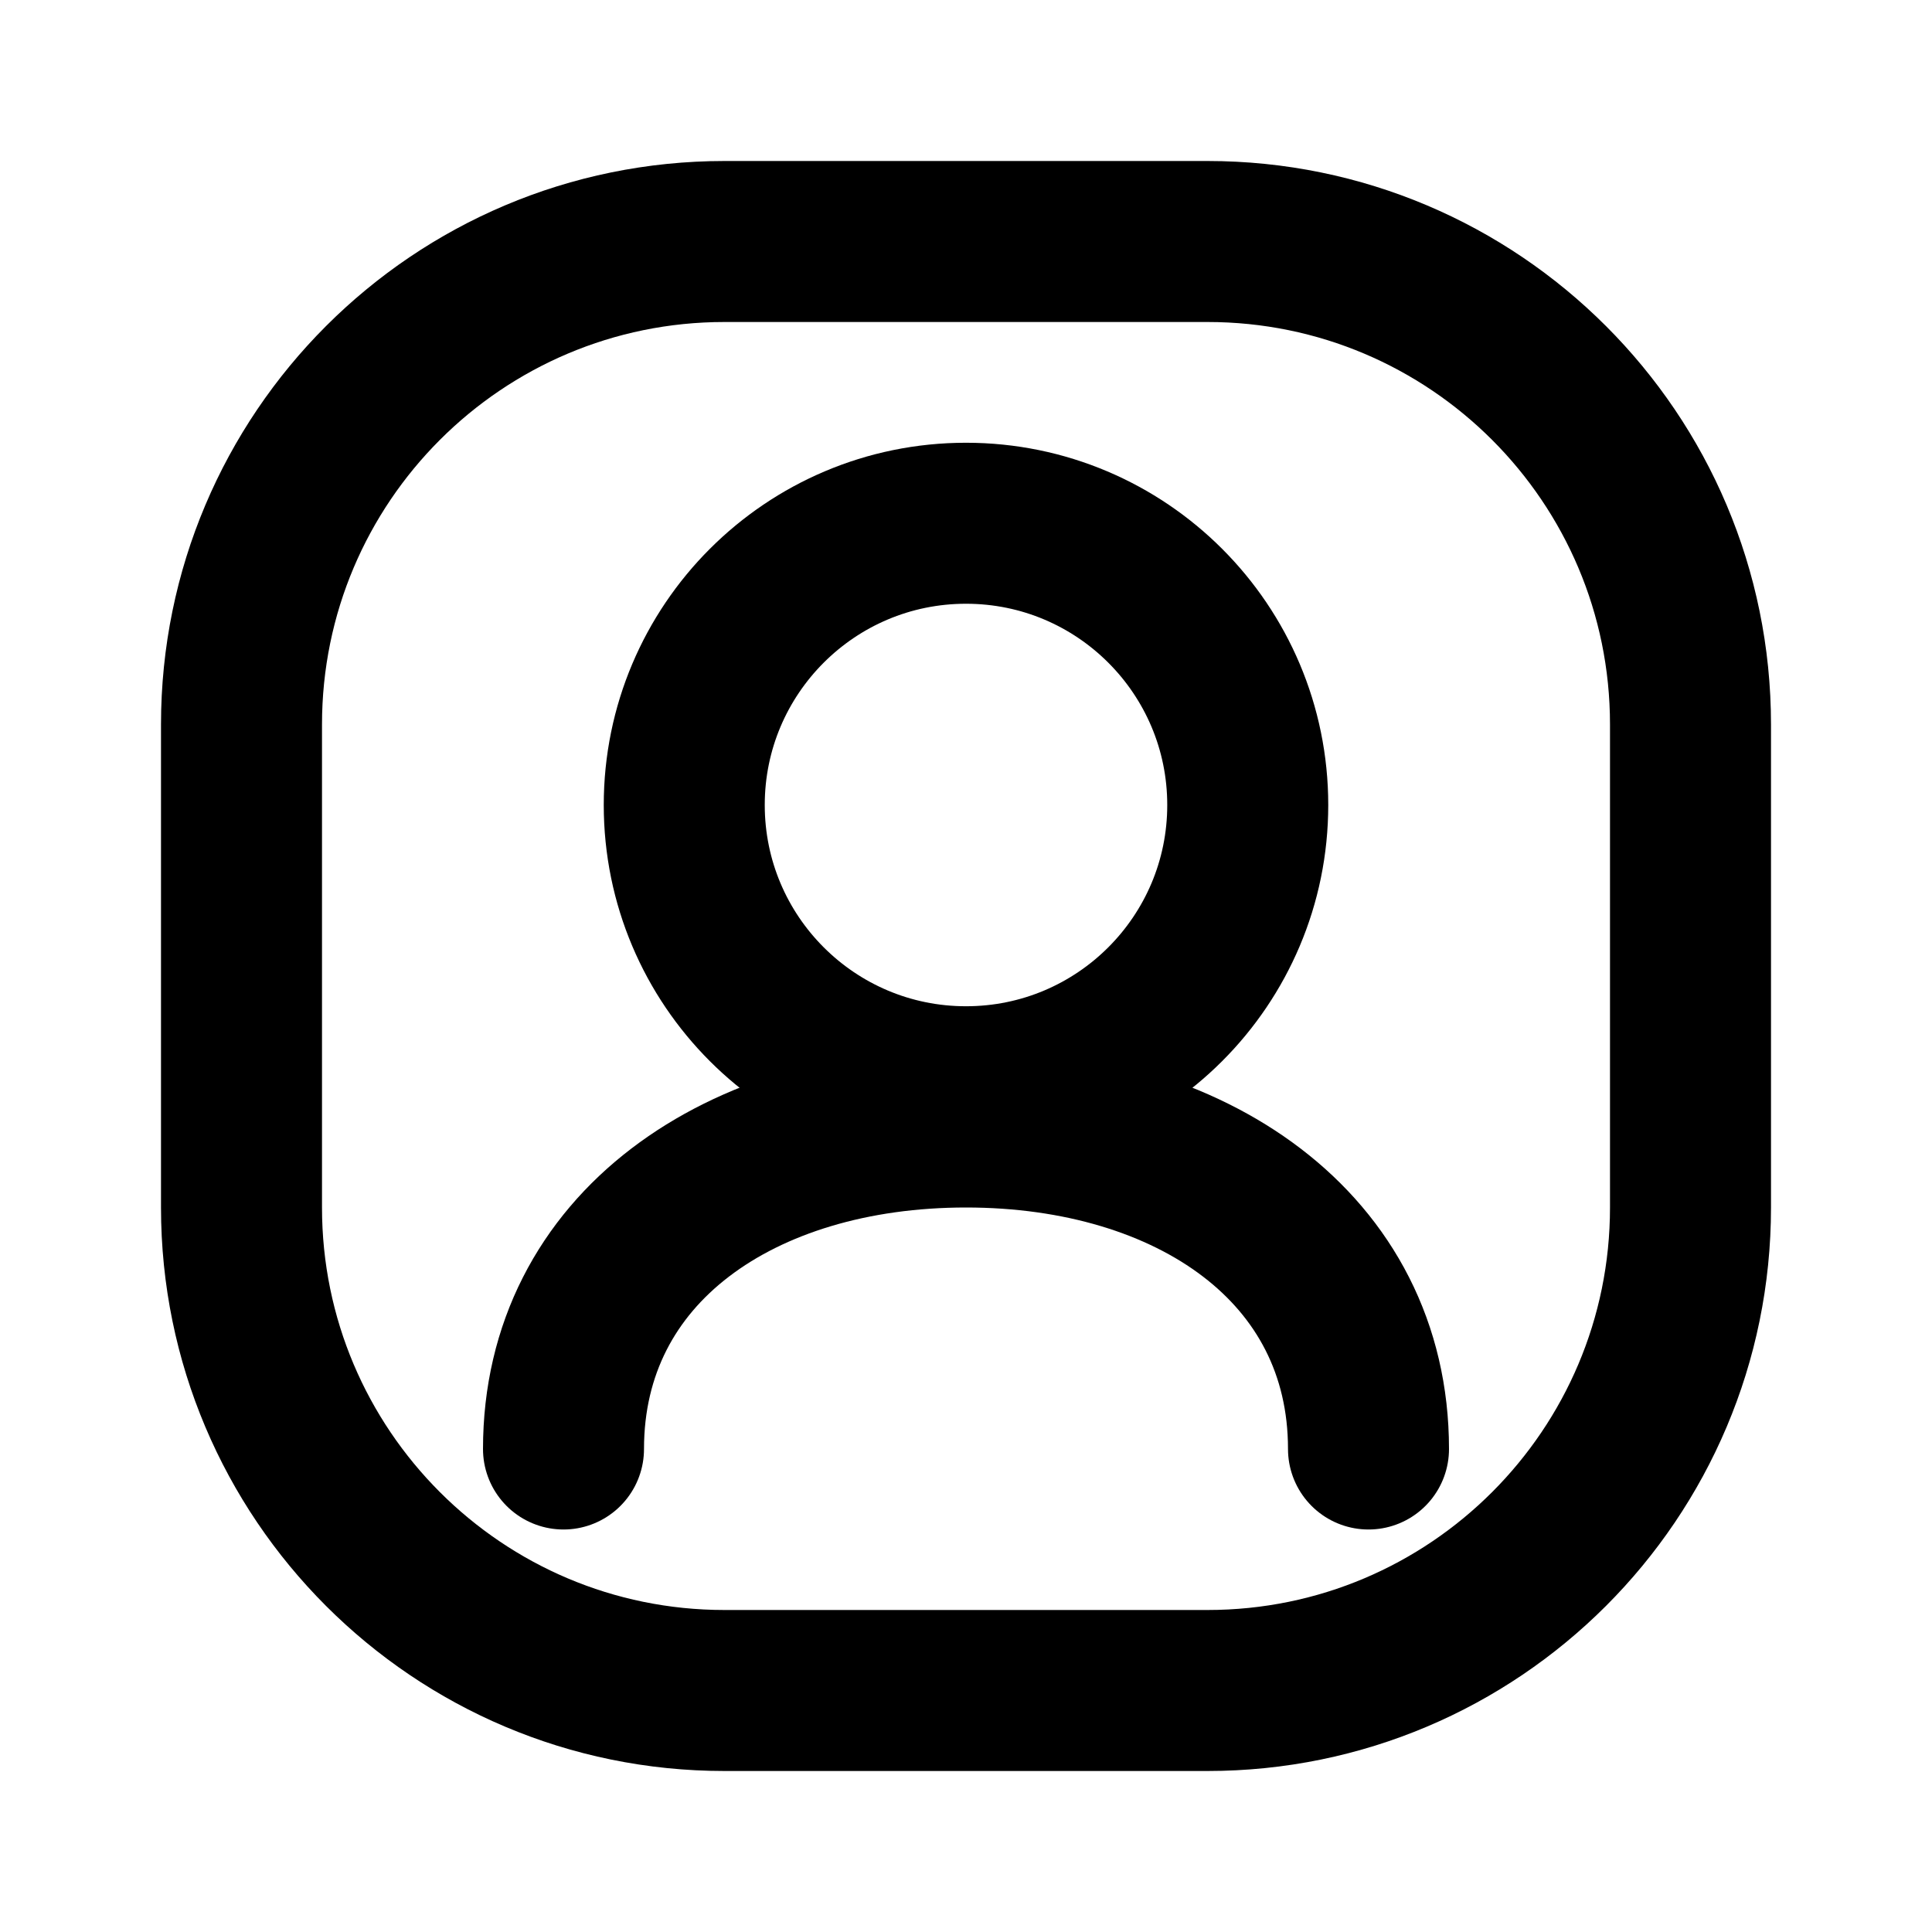
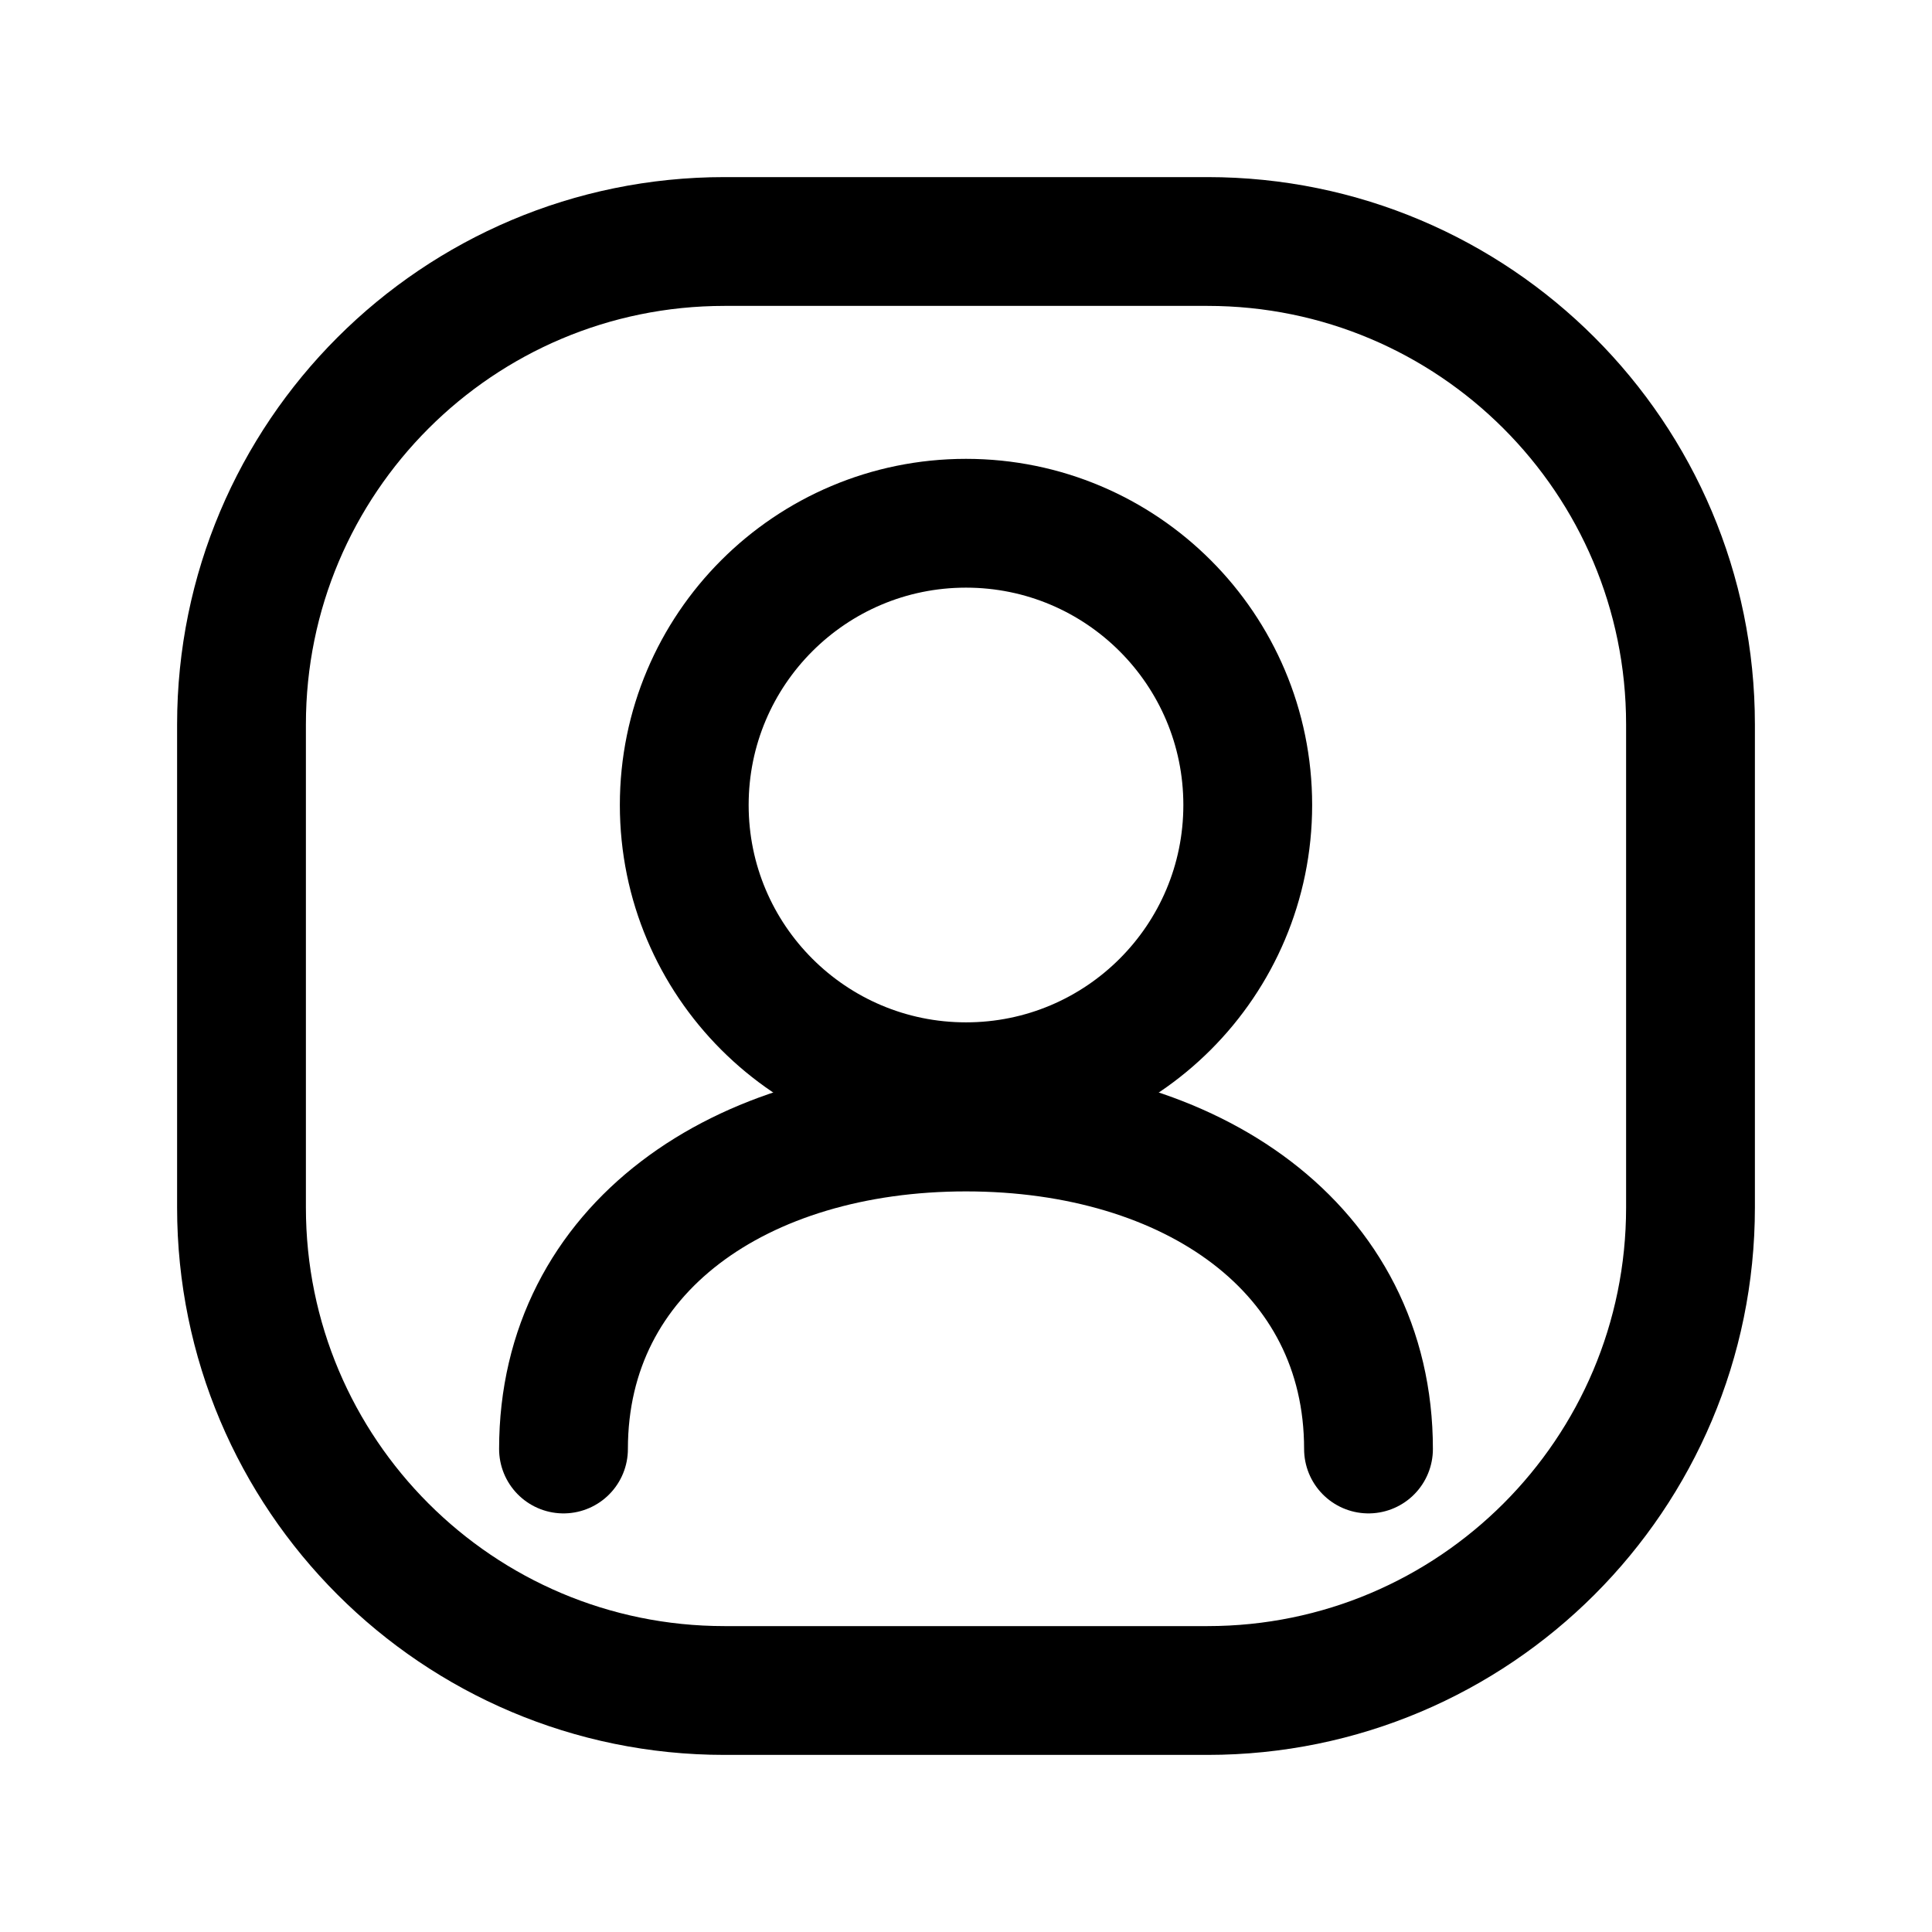
- <svg xmlns="http://www.w3.org/2000/svg" viewBox="0 0 24 24" width="24" height="24" fill="none" stroke="currentColor" stroke-width="2" stroke-linecap="round" stroke-linejoin="round">
+ <svg xmlns="http://www.w3.org/2000/svg" viewBox="0 0 24 24" width="24" height="24" fill="none" stroke="currentColor" stroke-width="1.6" stroke-linecap="round" stroke-linejoin="round">
  <rect x="3" y="3" width="18" height="18" rx="6" />
  <circle cx="12" cy="10" r="3.5" />
  <path d="M7 18c0-2.5 2.2-4 5-4s5 1.5 5 4" />
</svg>
